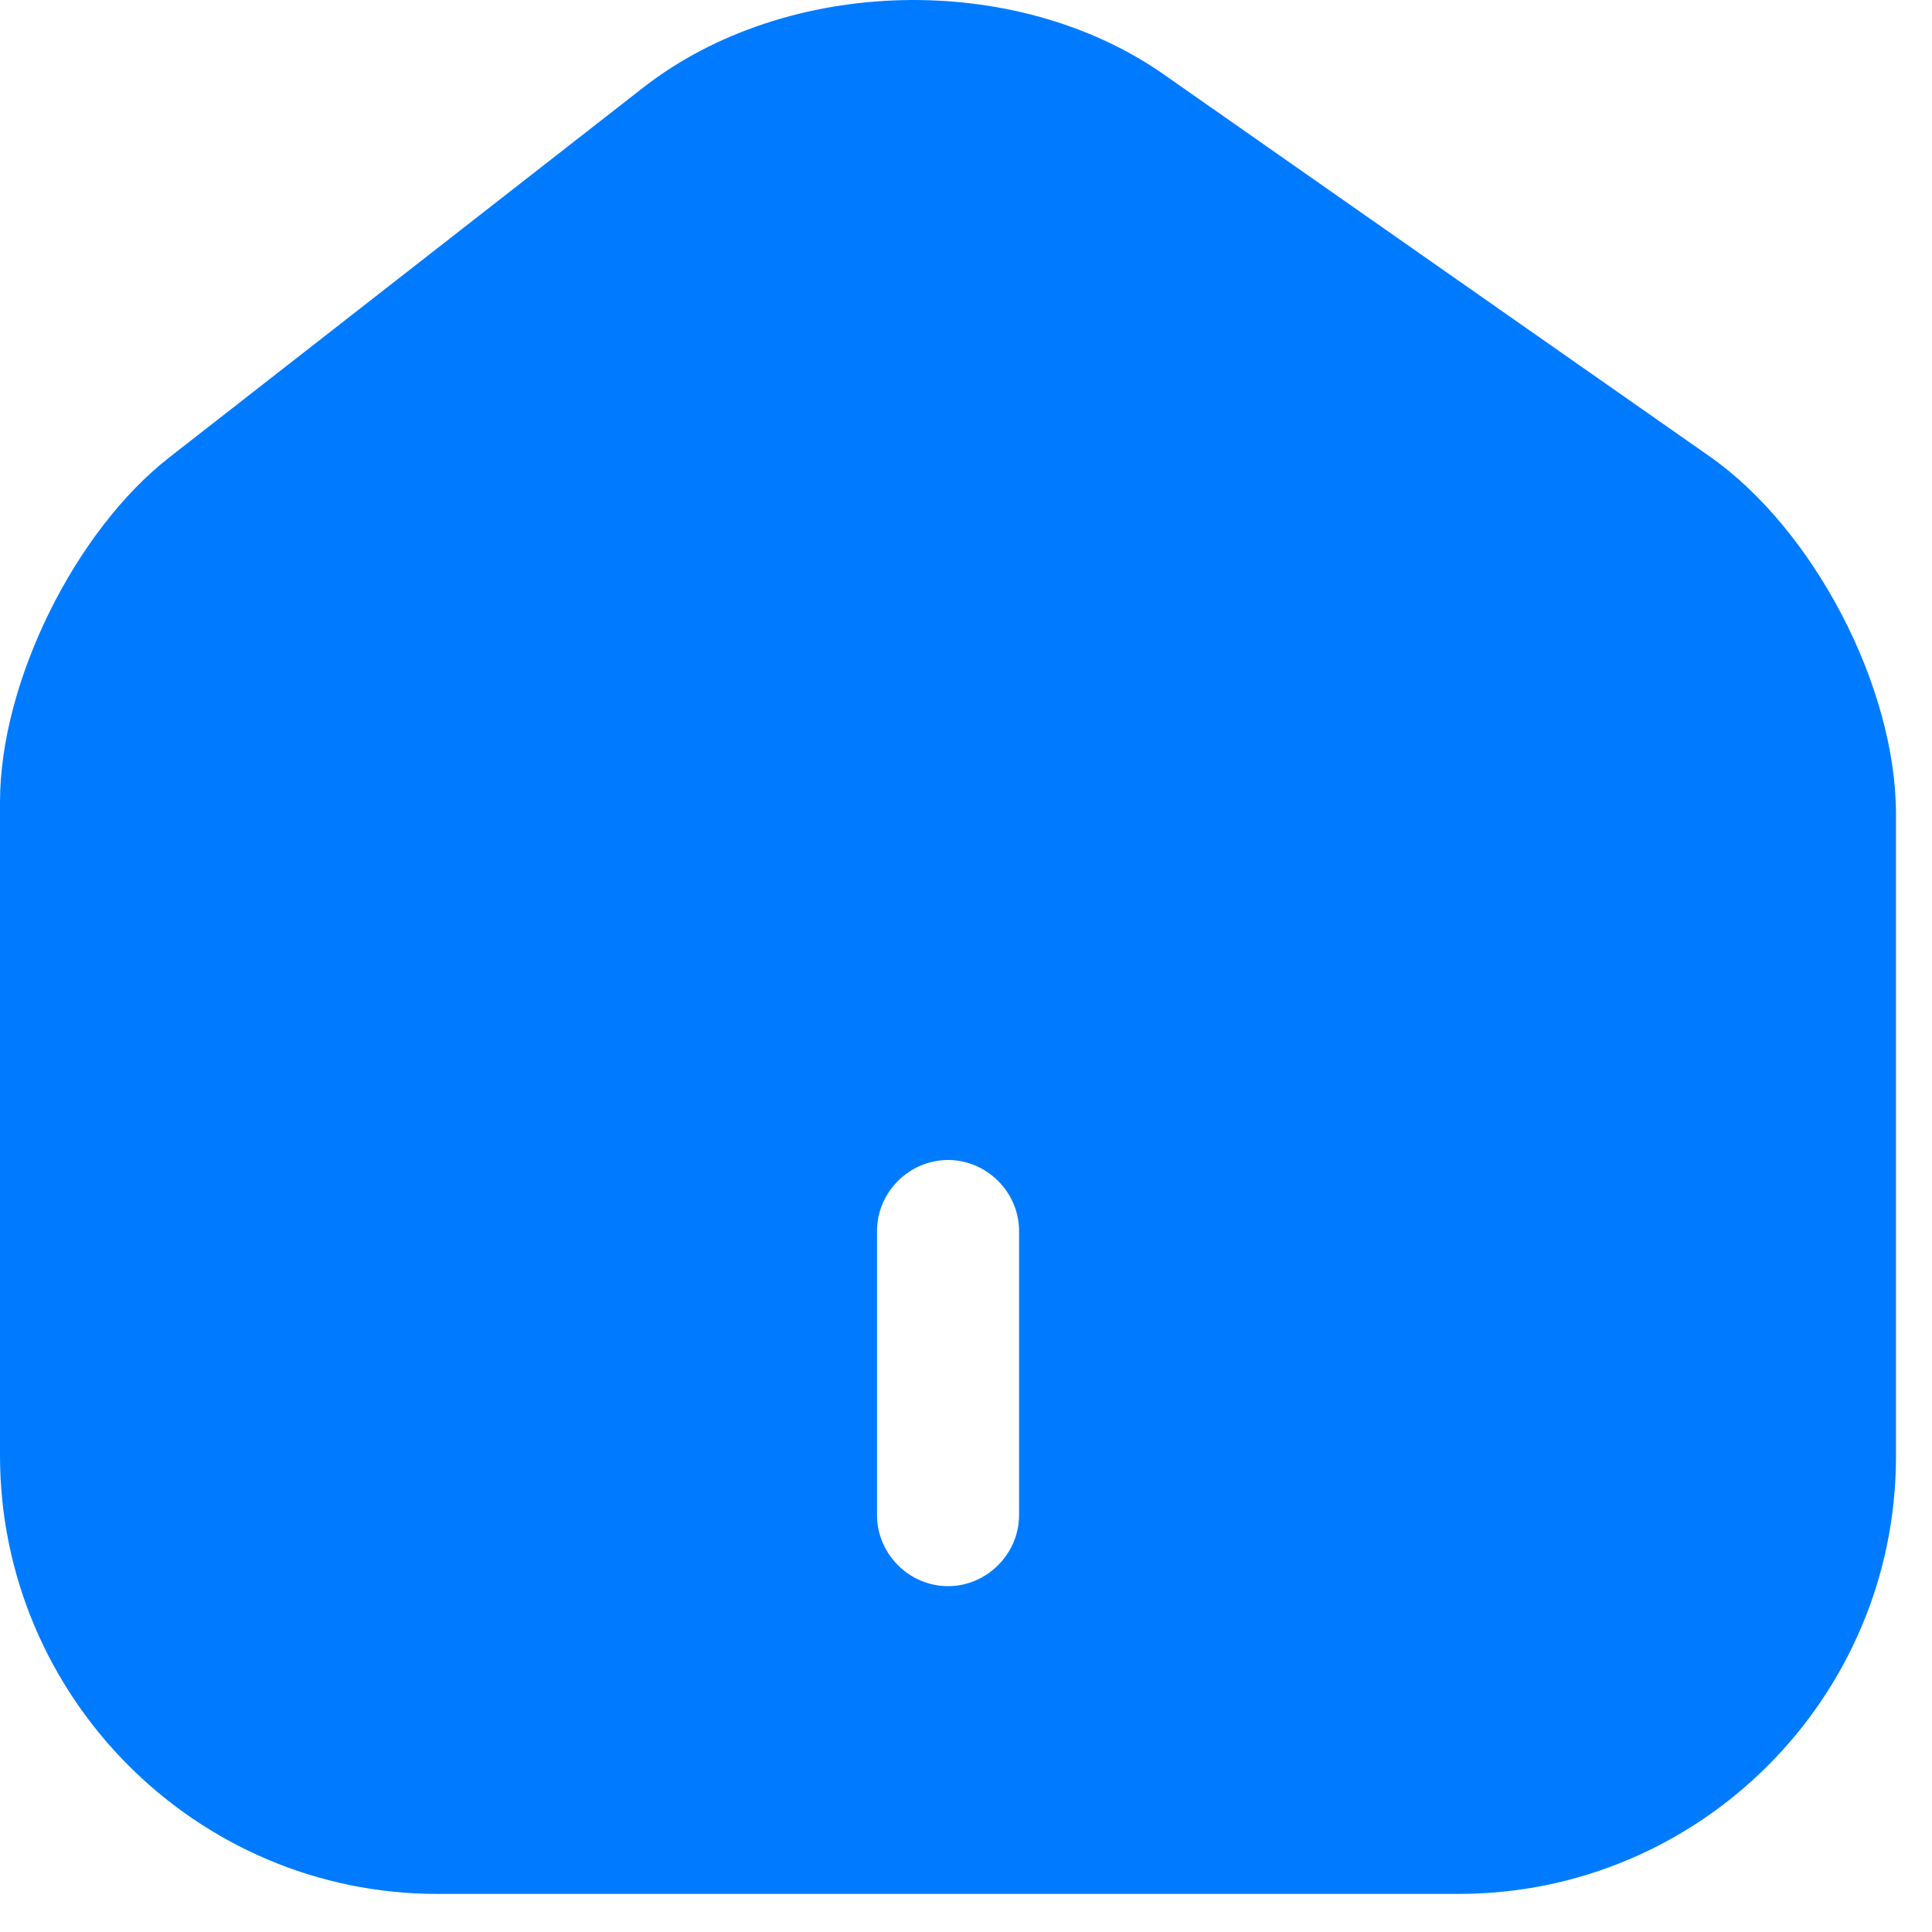
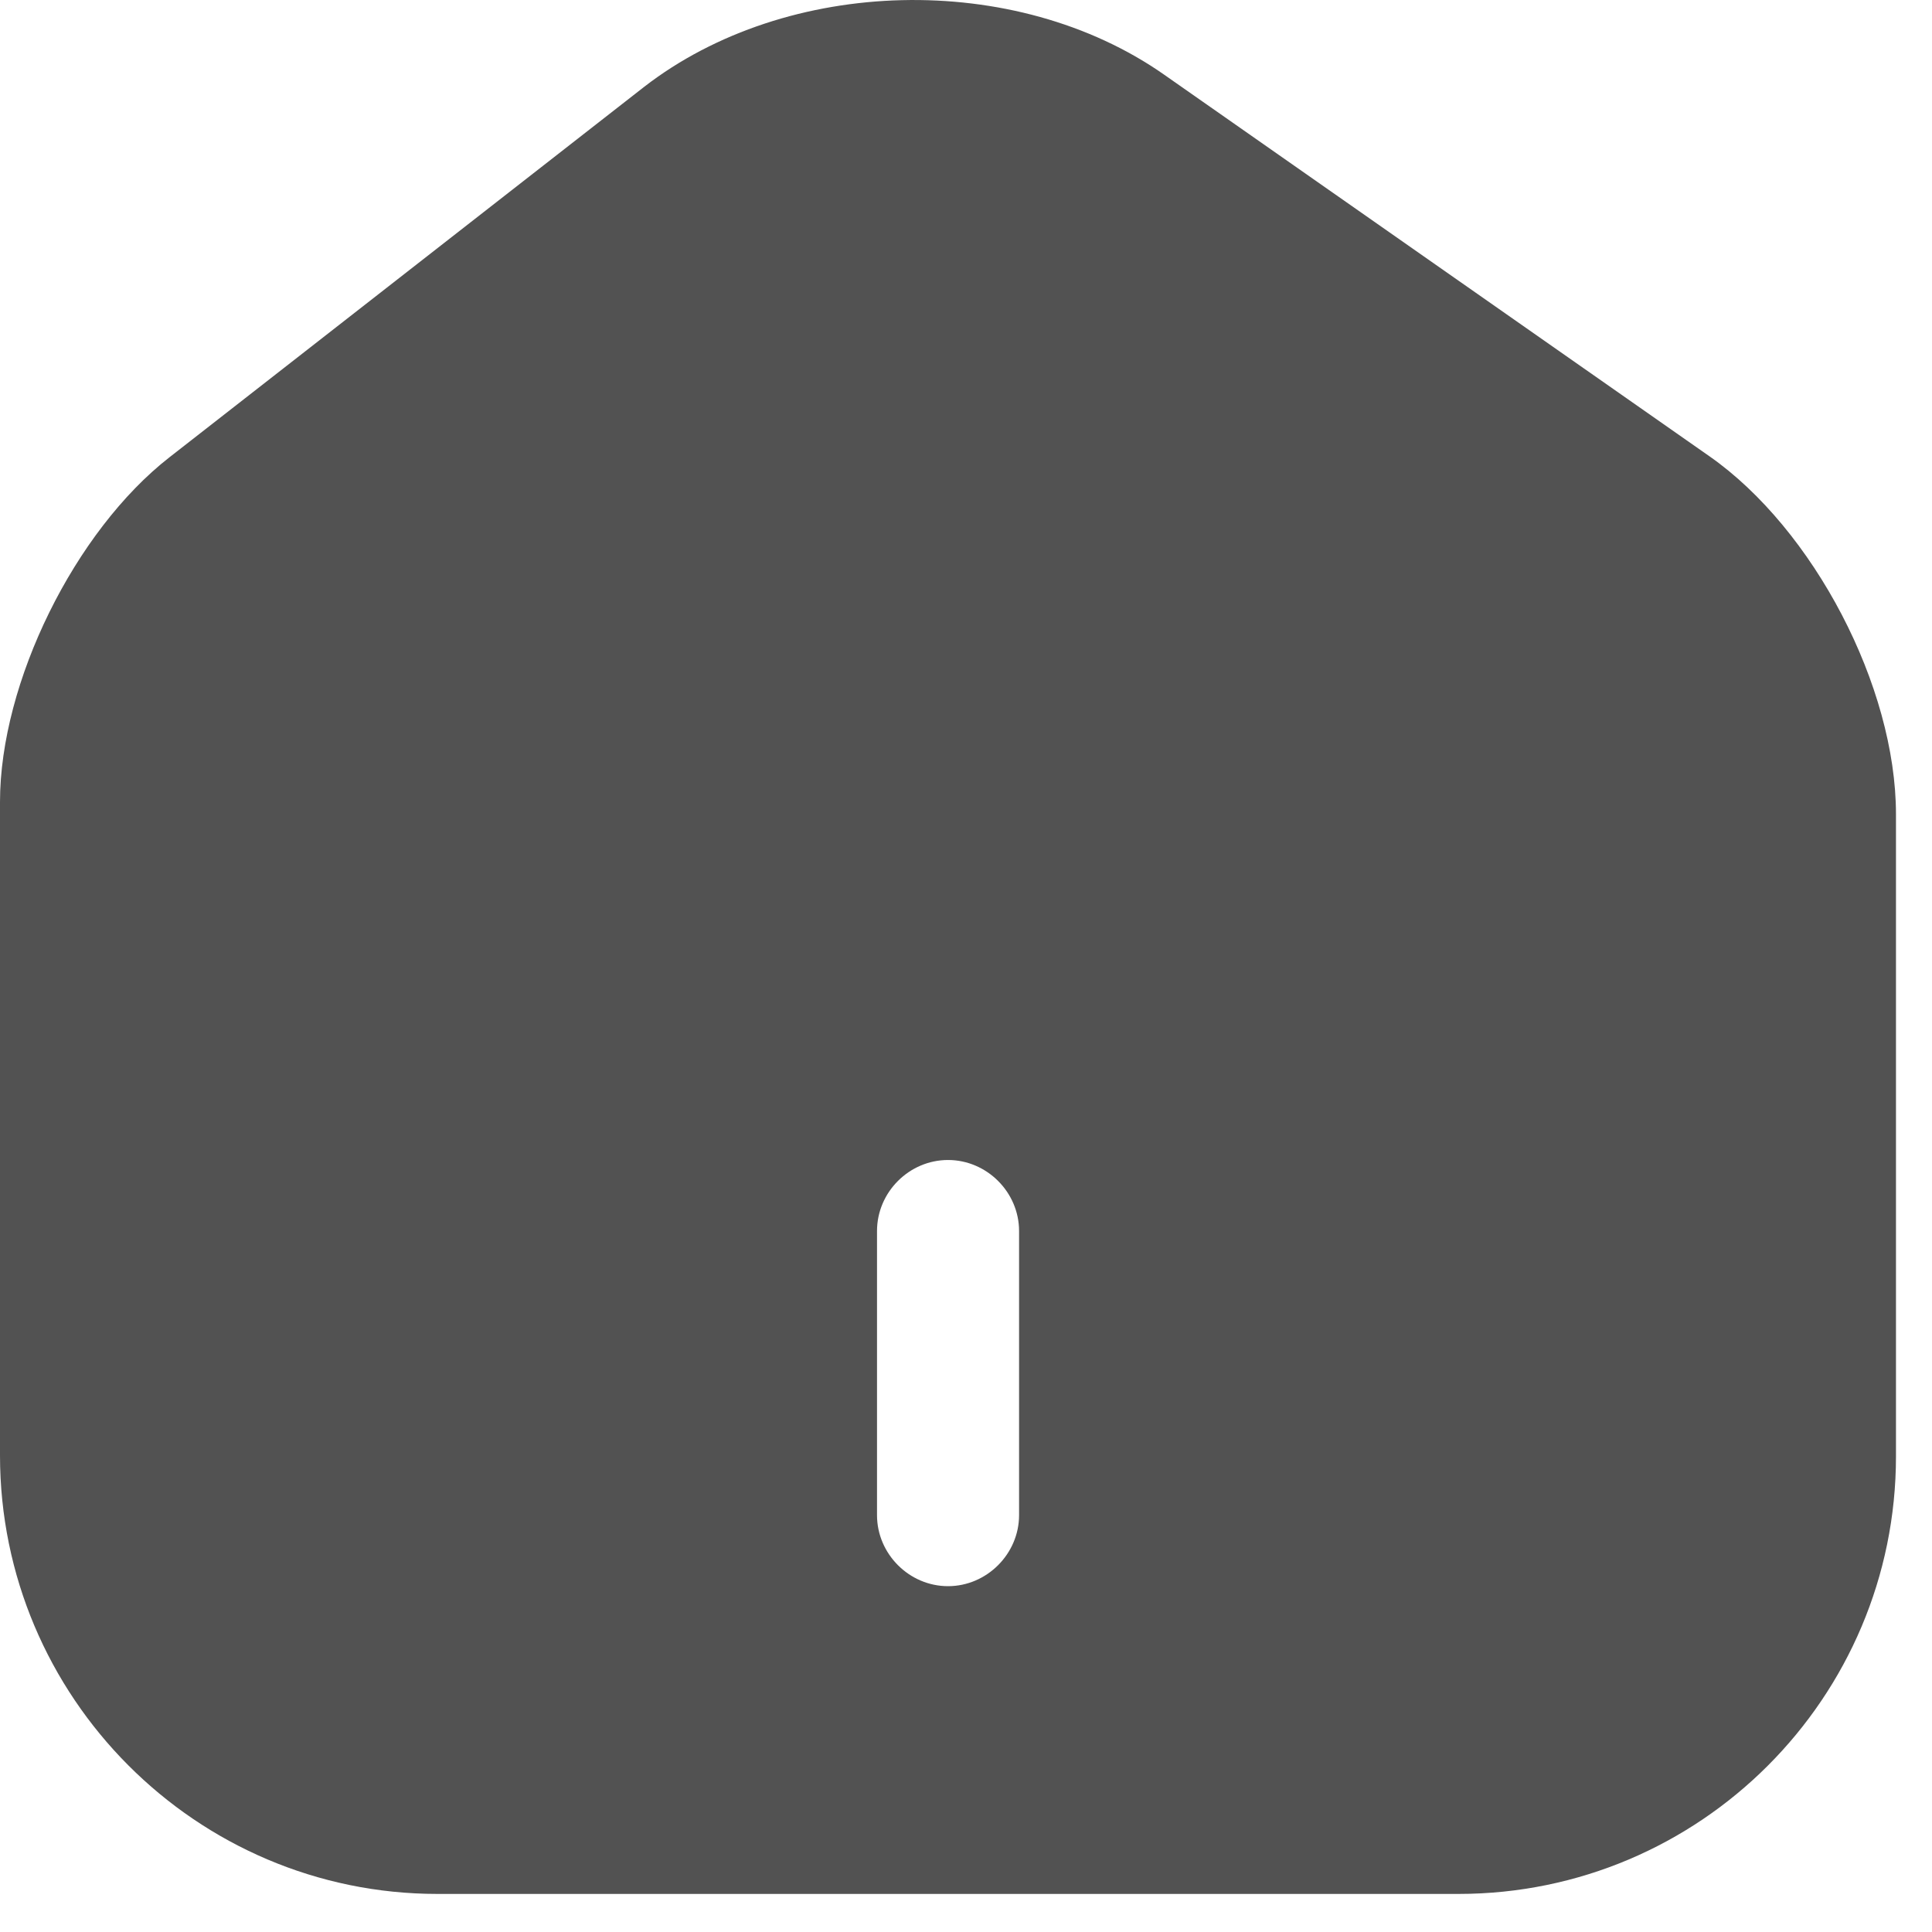
<svg xmlns="http://www.w3.org/2000/svg" width="17" height="17" viewBox="0 0 17 17" fill="none">
-   <path d="M15.042 4.015L10.242 0.656C8.933 -0.26 6.925 -0.21 5.667 0.765L1.492 4.023C0.658 4.673 0 6.006 0 7.056V12.806C0 14.931 1.725 16.665 3.85 16.665H12.833C14.958 16.665 16.683 14.94 16.683 12.815V7.165C16.683 6.04 15.958 4.656 15.042 4.015ZM8.967 13.332C8.967 13.673 8.683 13.957 8.342 13.957C8 13.957 7.717 13.673 7.717 13.332V10.832C7.717 10.49 8 10.207 8.342 10.207C8.683 10.207 8.967 10.49 8.967 10.832V13.332Z" fill="#007BFF" />
+   <path d="M15.042 4.015L10.242 0.656C8.933 -0.26 6.925 -0.21 5.667 0.765L1.492 4.023C0.658 4.673 0 6.006 0 7.056V12.806C0 14.931 1.725 16.665 3.85 16.665H12.833C14.958 16.665 16.683 14.94 16.683 12.815V7.165C16.683 6.04 15.958 4.656 15.042 4.015ZM8.967 13.332C8.967 13.673 8.683 13.957 8.342 13.957C8 13.957 7.717 13.673 7.717 13.332V10.832C7.717 10.49 8 10.207 8.342 10.207C8.683 10.207 8.967 10.49 8.967 10.832V13.332Z" fill="#525252" />
</svg>
